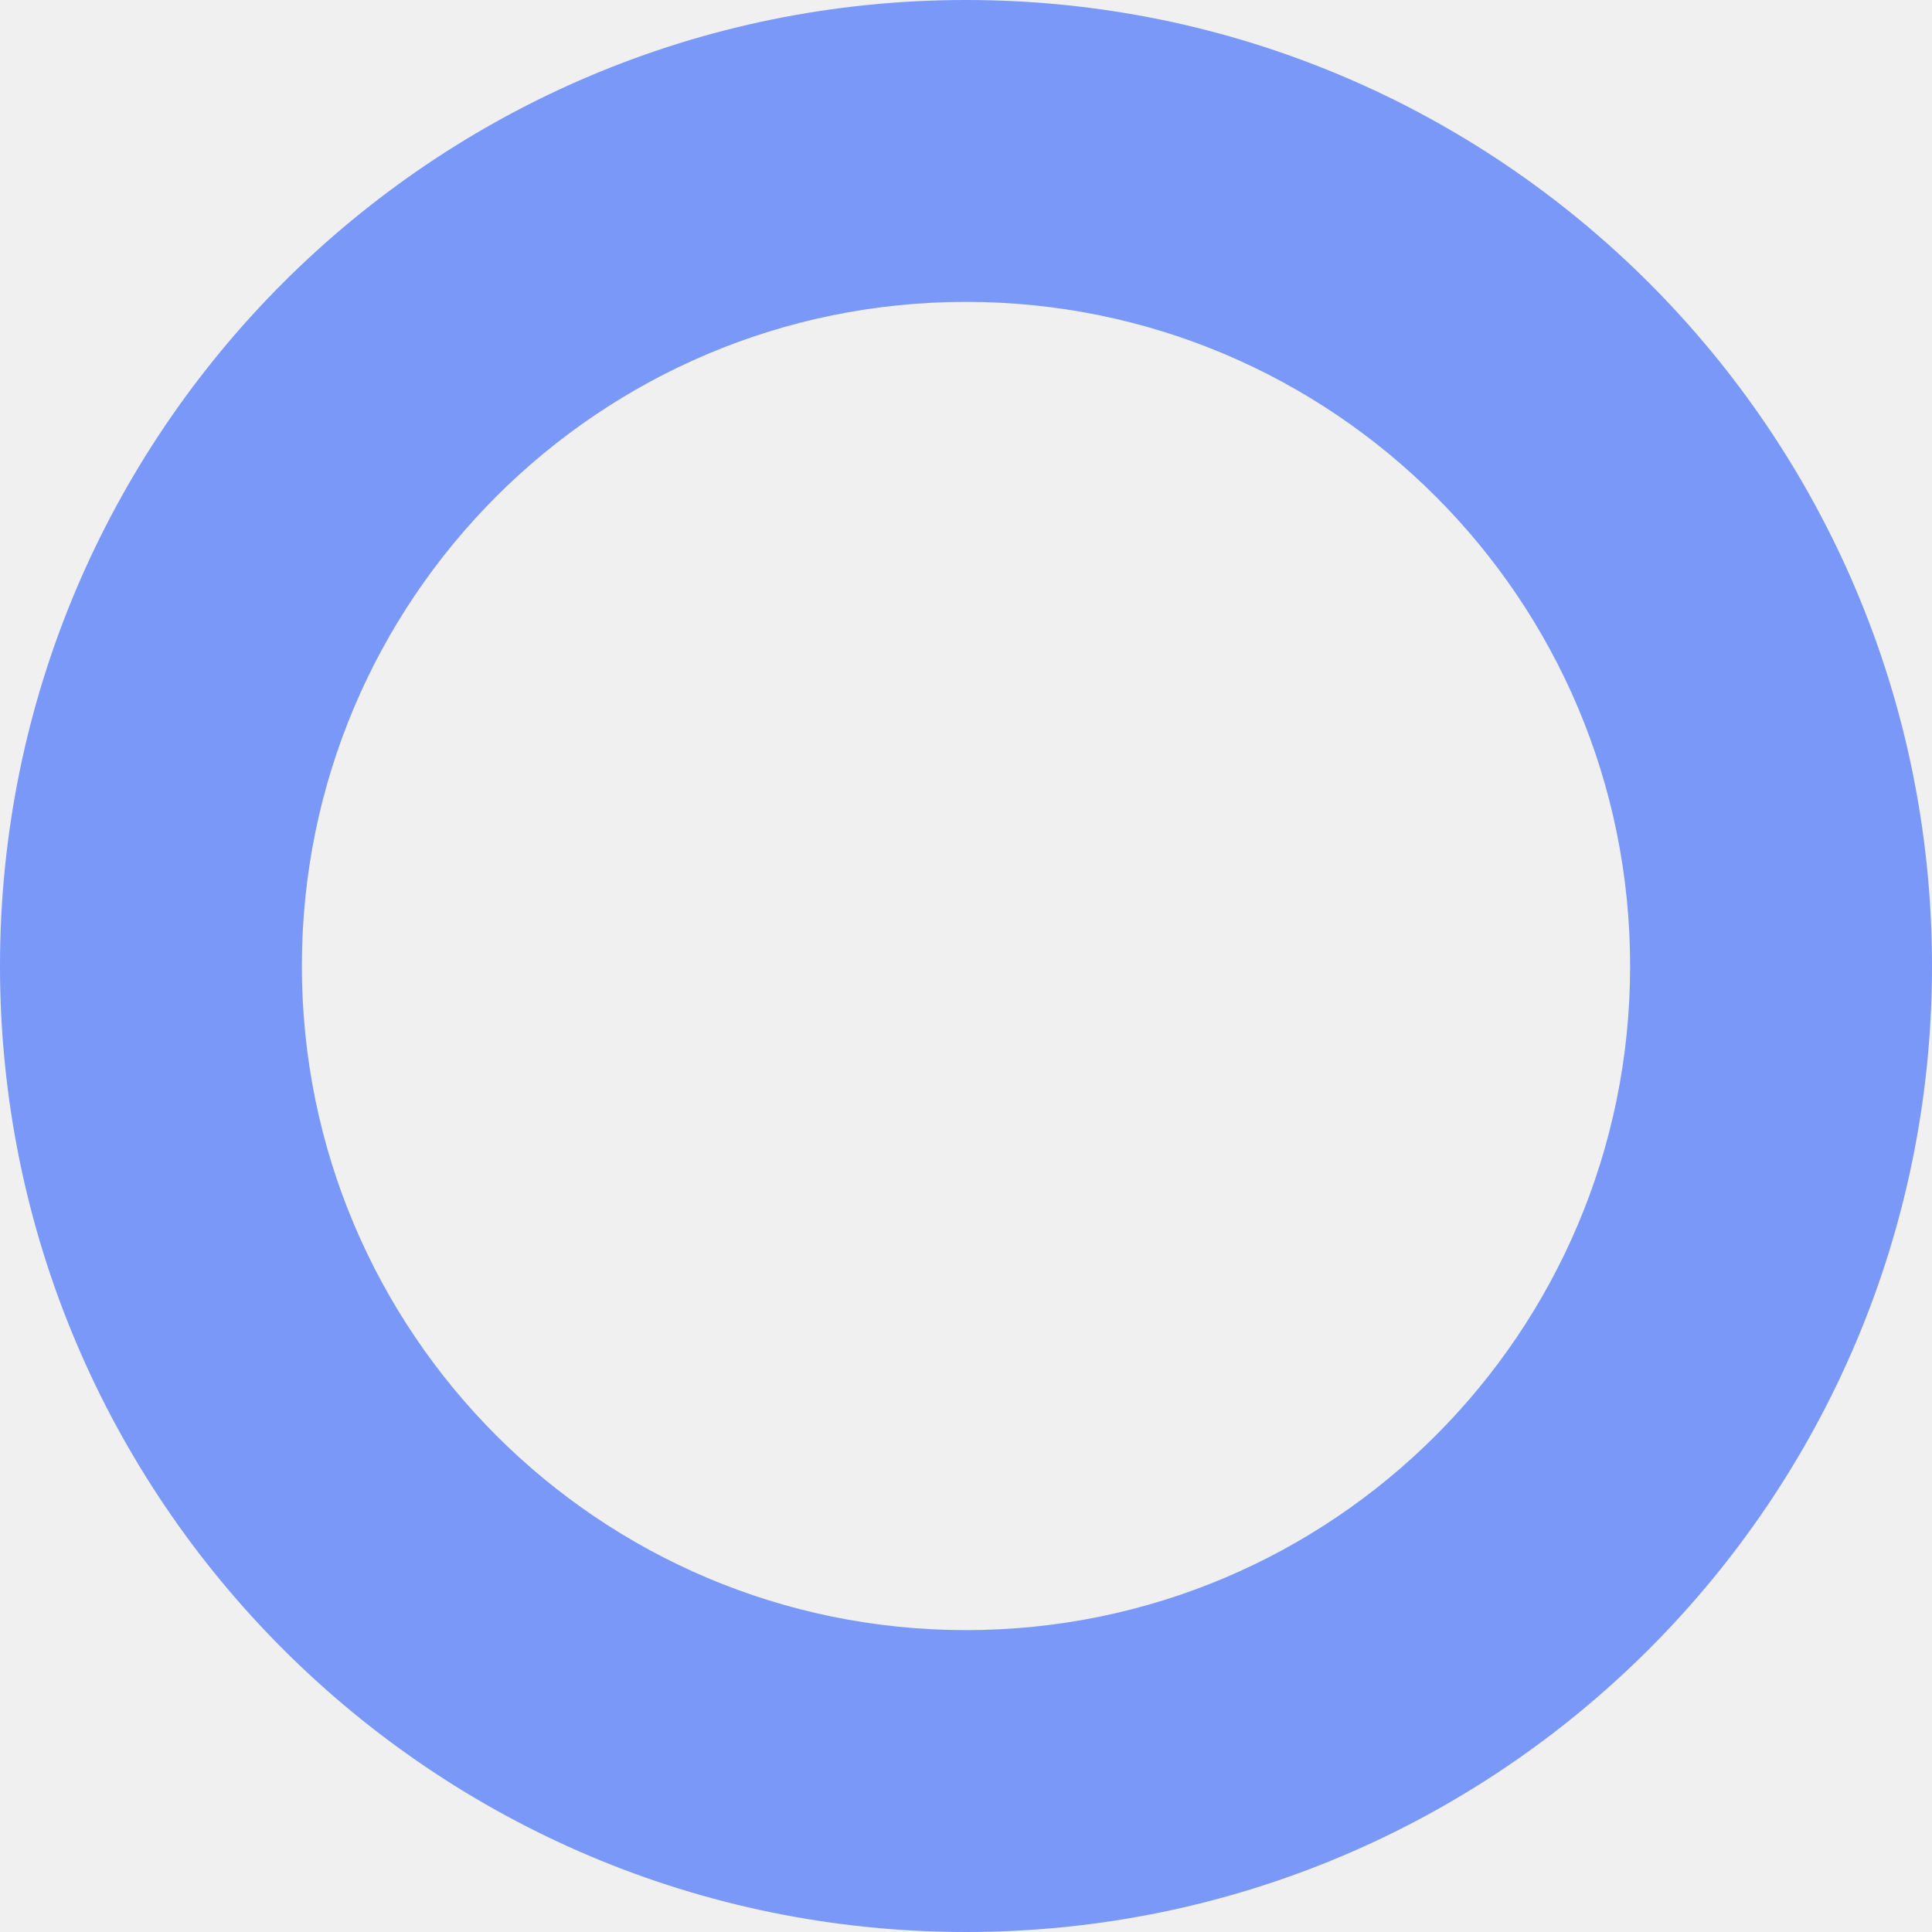
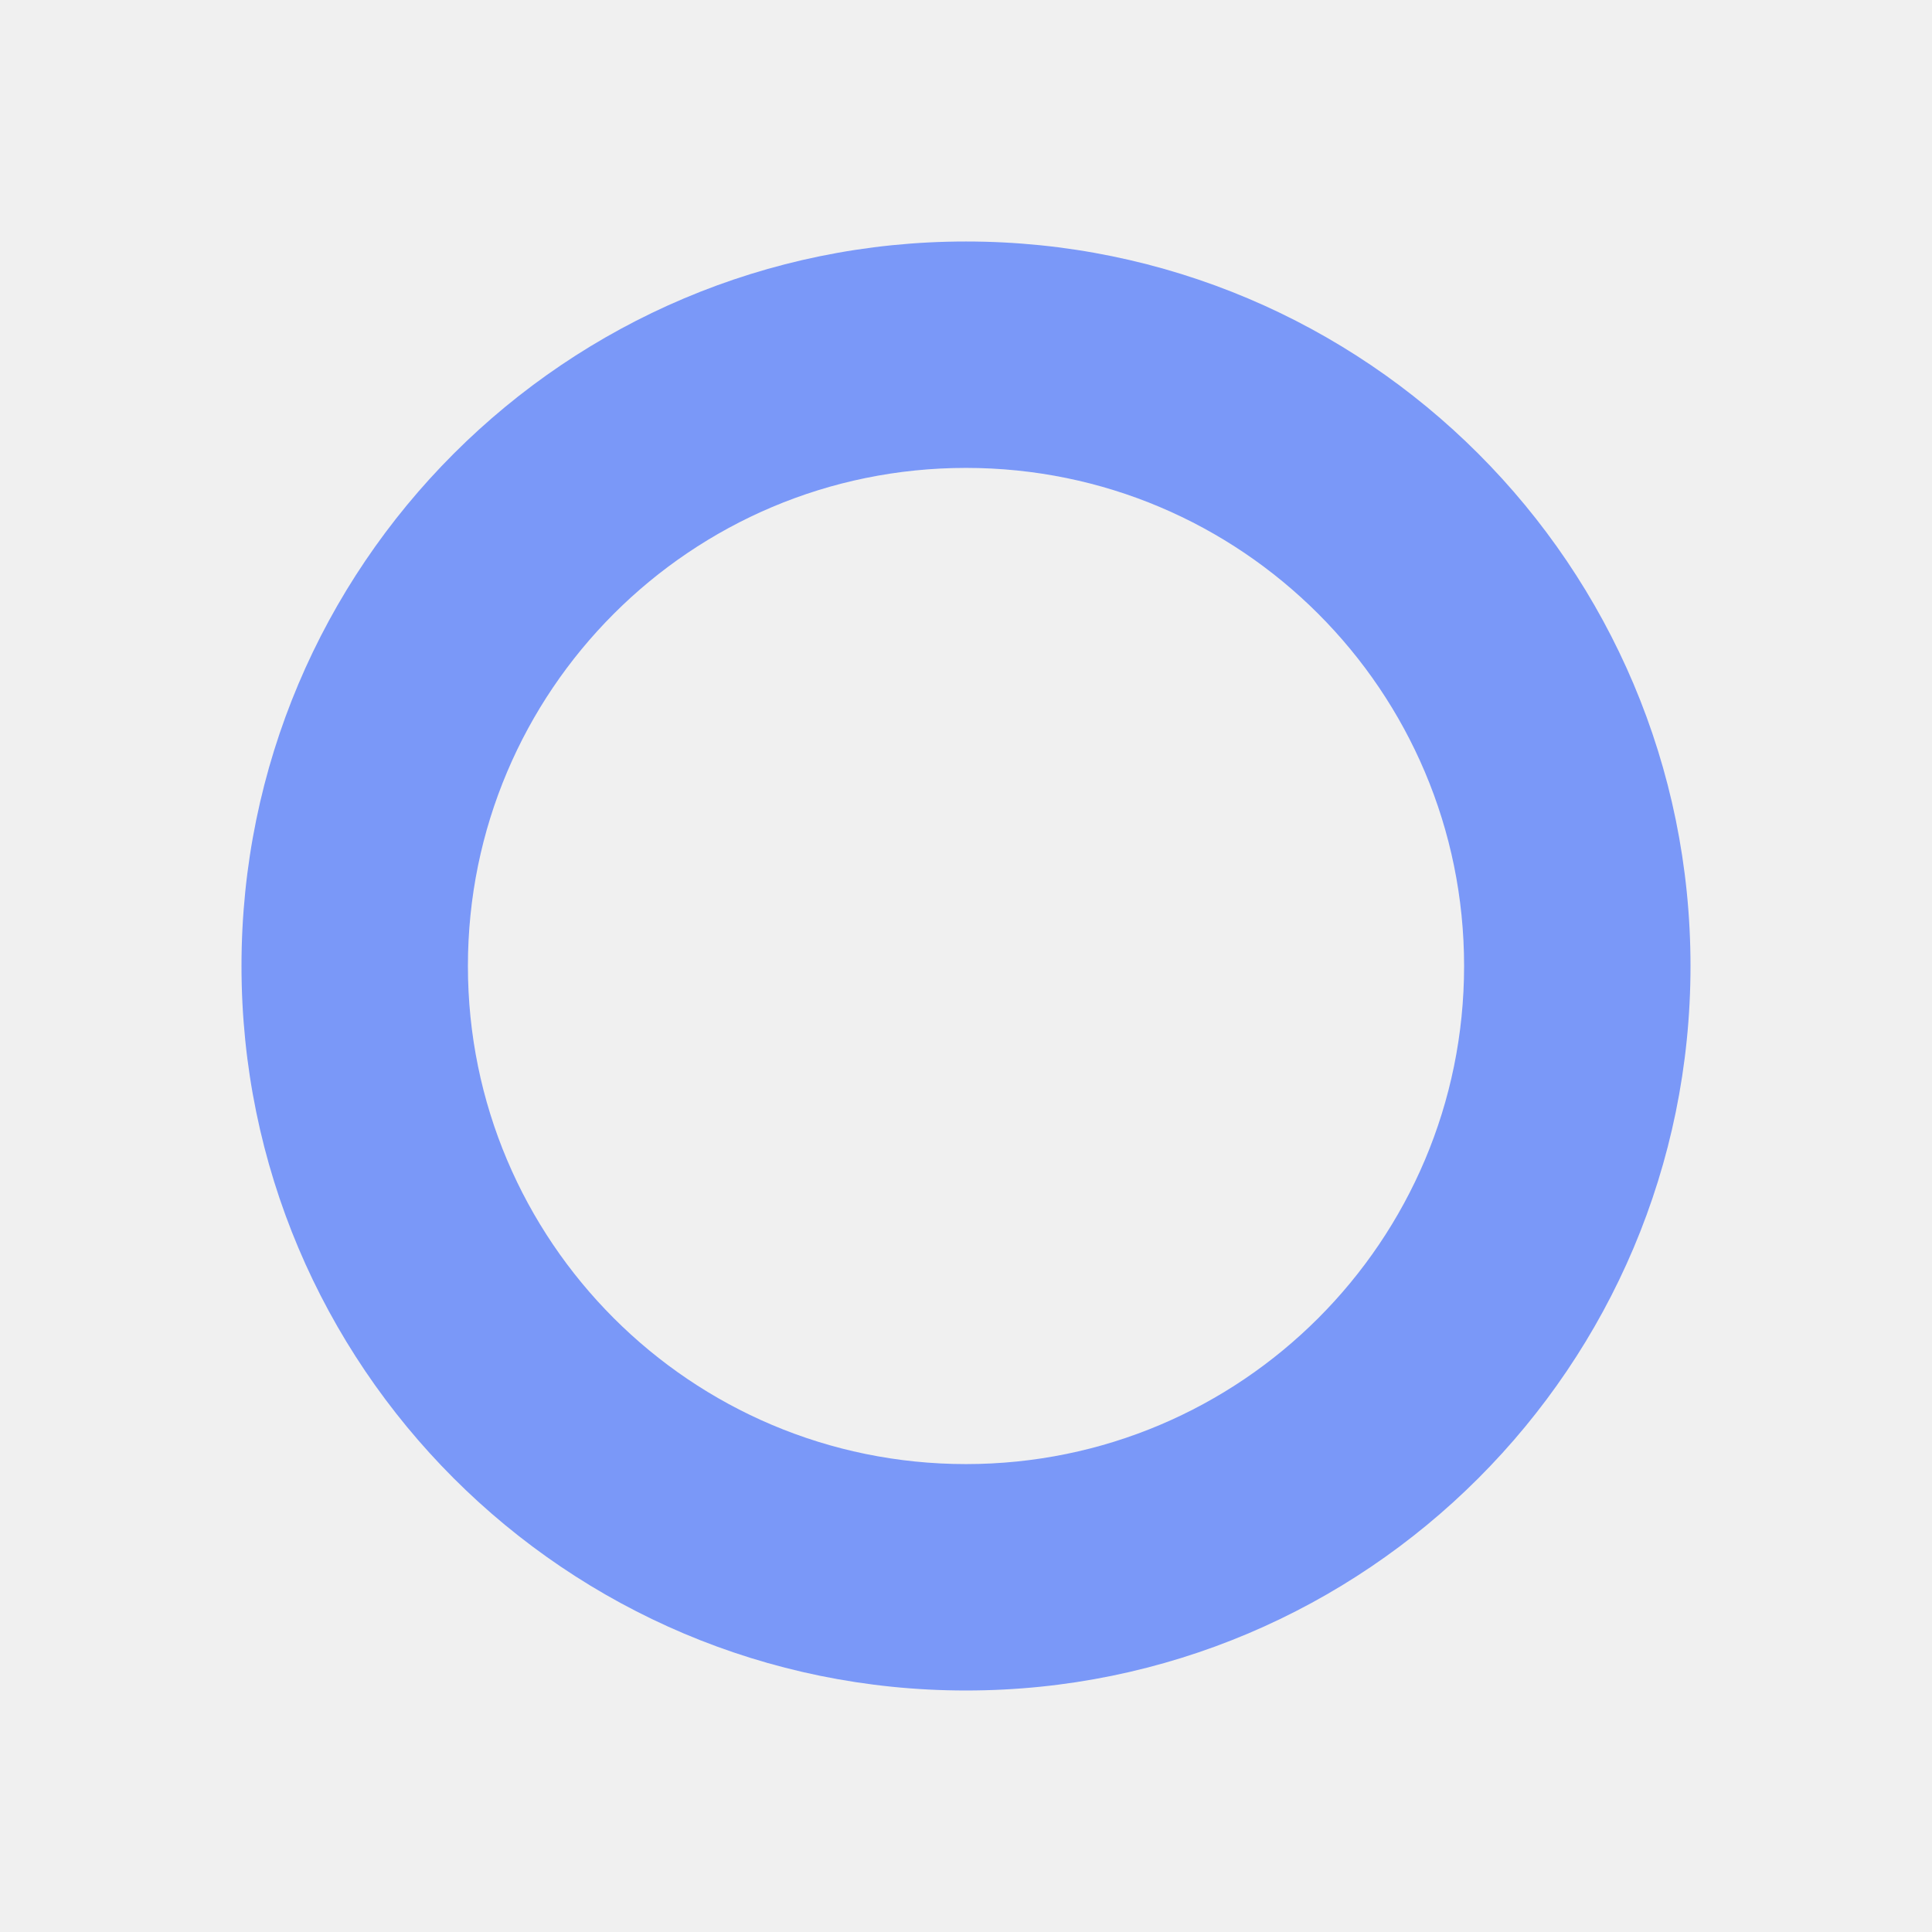
- <svg xmlns="http://www.w3.org/2000/svg" width="48" height="48" id="svg1901" version="1.1">
+ <svg xmlns="http://www.w3.org/2000/svg" width="64" height="64" id="svg1901" version="1.1">
  <defs id="defs1903" />
-   <g id="layer1" transform="translate(0,-1004.362)">
-     <path style="fill:#0540ff;fill-opacity:0.5;stroke:#ffffff;stroke-width:0;stroke-linecap:square;stroke-miterlimit:4;stroke-opacity:0;stroke-dasharray:none" d="m 24,1004.362 c -13.255,0 -24,10.745 -24,24 0,13.255 10.745,24 24,24 13.255,0 24,-10.745 24,-24 0,-13.255 -10.745,-24 -24,-24 z m 0,7.5 c 9.113,0 16.5,7.387 16.5,16.5 0,9.113 -7.387,16.5 -16.5,16.5 -9.113,0 -16.5,-7.387 -16.5,-16.5 0,-9.113 7.387,-16.5 16.5,-16.5 z" id="path10143" />
+   <g id="layer1" transform="translate(0,-988.3622)">
+     <path style="fill:#0540ff;fill-opacity:0.5;stroke:#ffffff;stroke-width:0;stroke-linecap:square;stroke-miterlimit:4;stroke-opacity:0;stroke-dasharray:none" d="m 32,996.362 c -13.255,0 -24,10.745 -24,24 0,13.255 10.745,24 24,24 13.255,0 24,-10.745 24,-24 0,-13.255 -10.745,-24 -24,-24 z m 0,7.5 c 9.113,0 16.5,7.387 16.5,16.5 0,9.113 -7.387,16.5 -16.5,16.5 -9.113,0 -16.5,-7.387 -16.5,-16.5 0,-9.113 7.387,-16.5 16.5,-16.5 z" id="path10143" />
  </g>
</svg>
